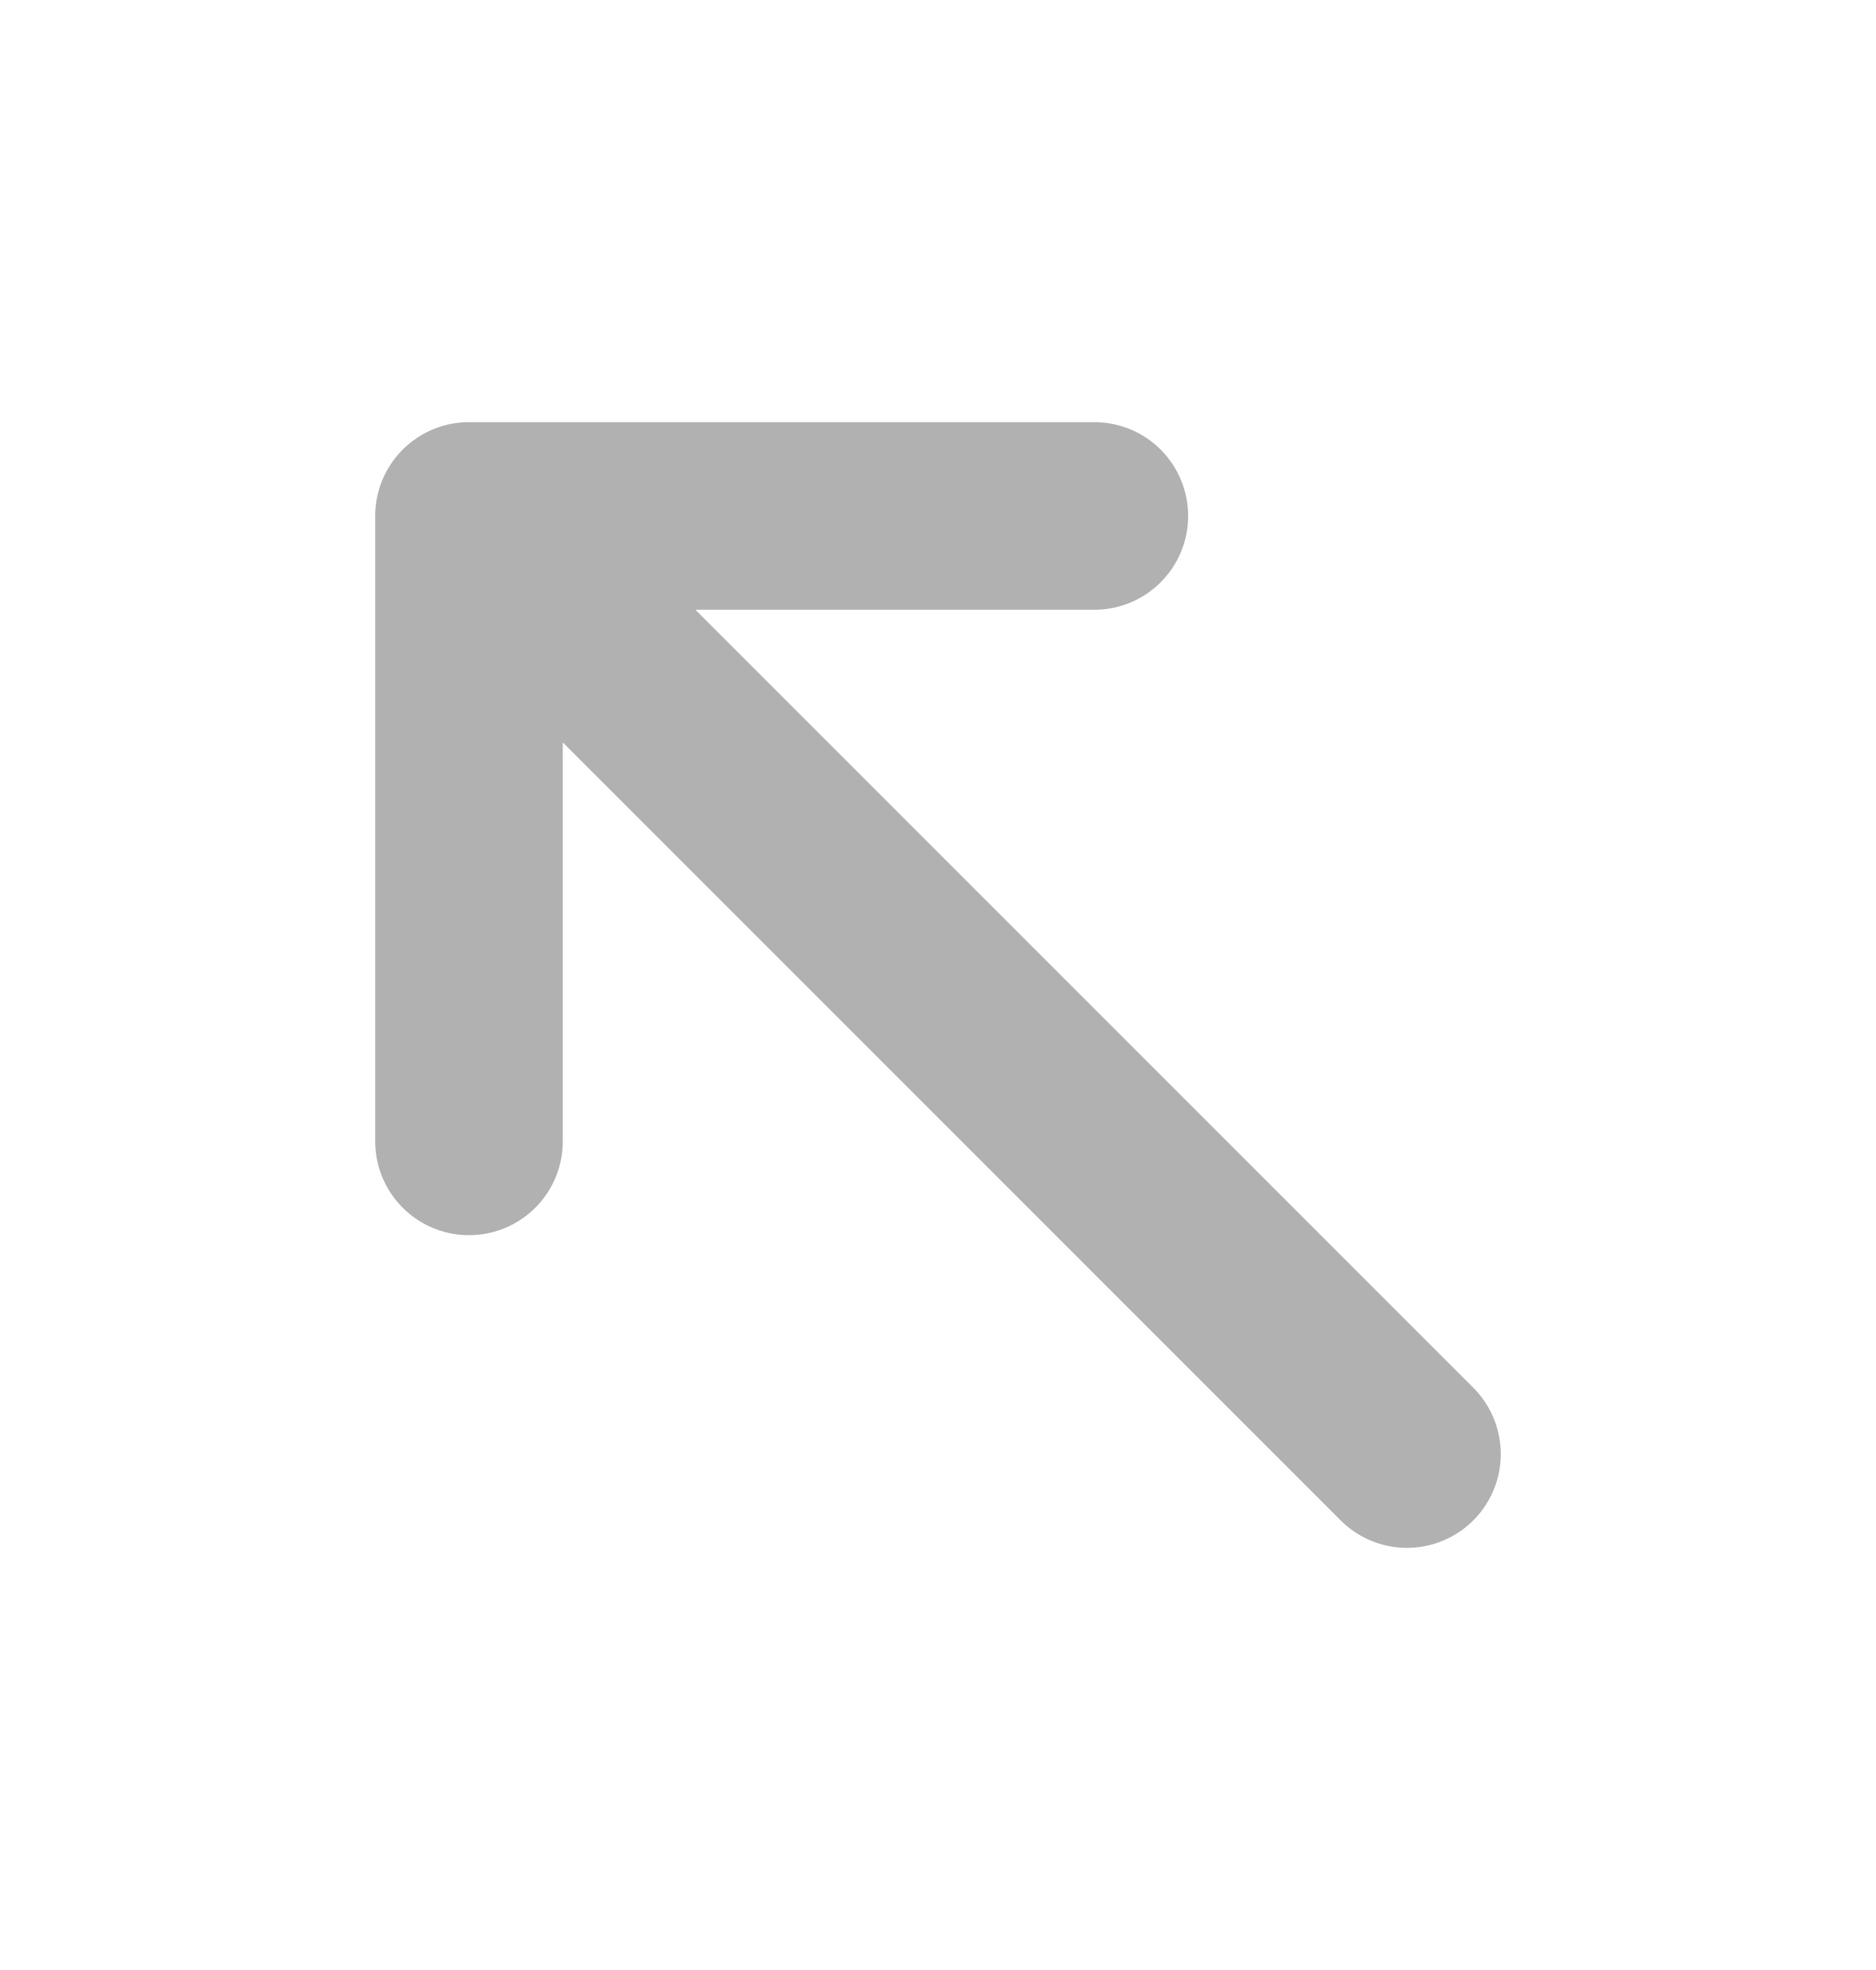
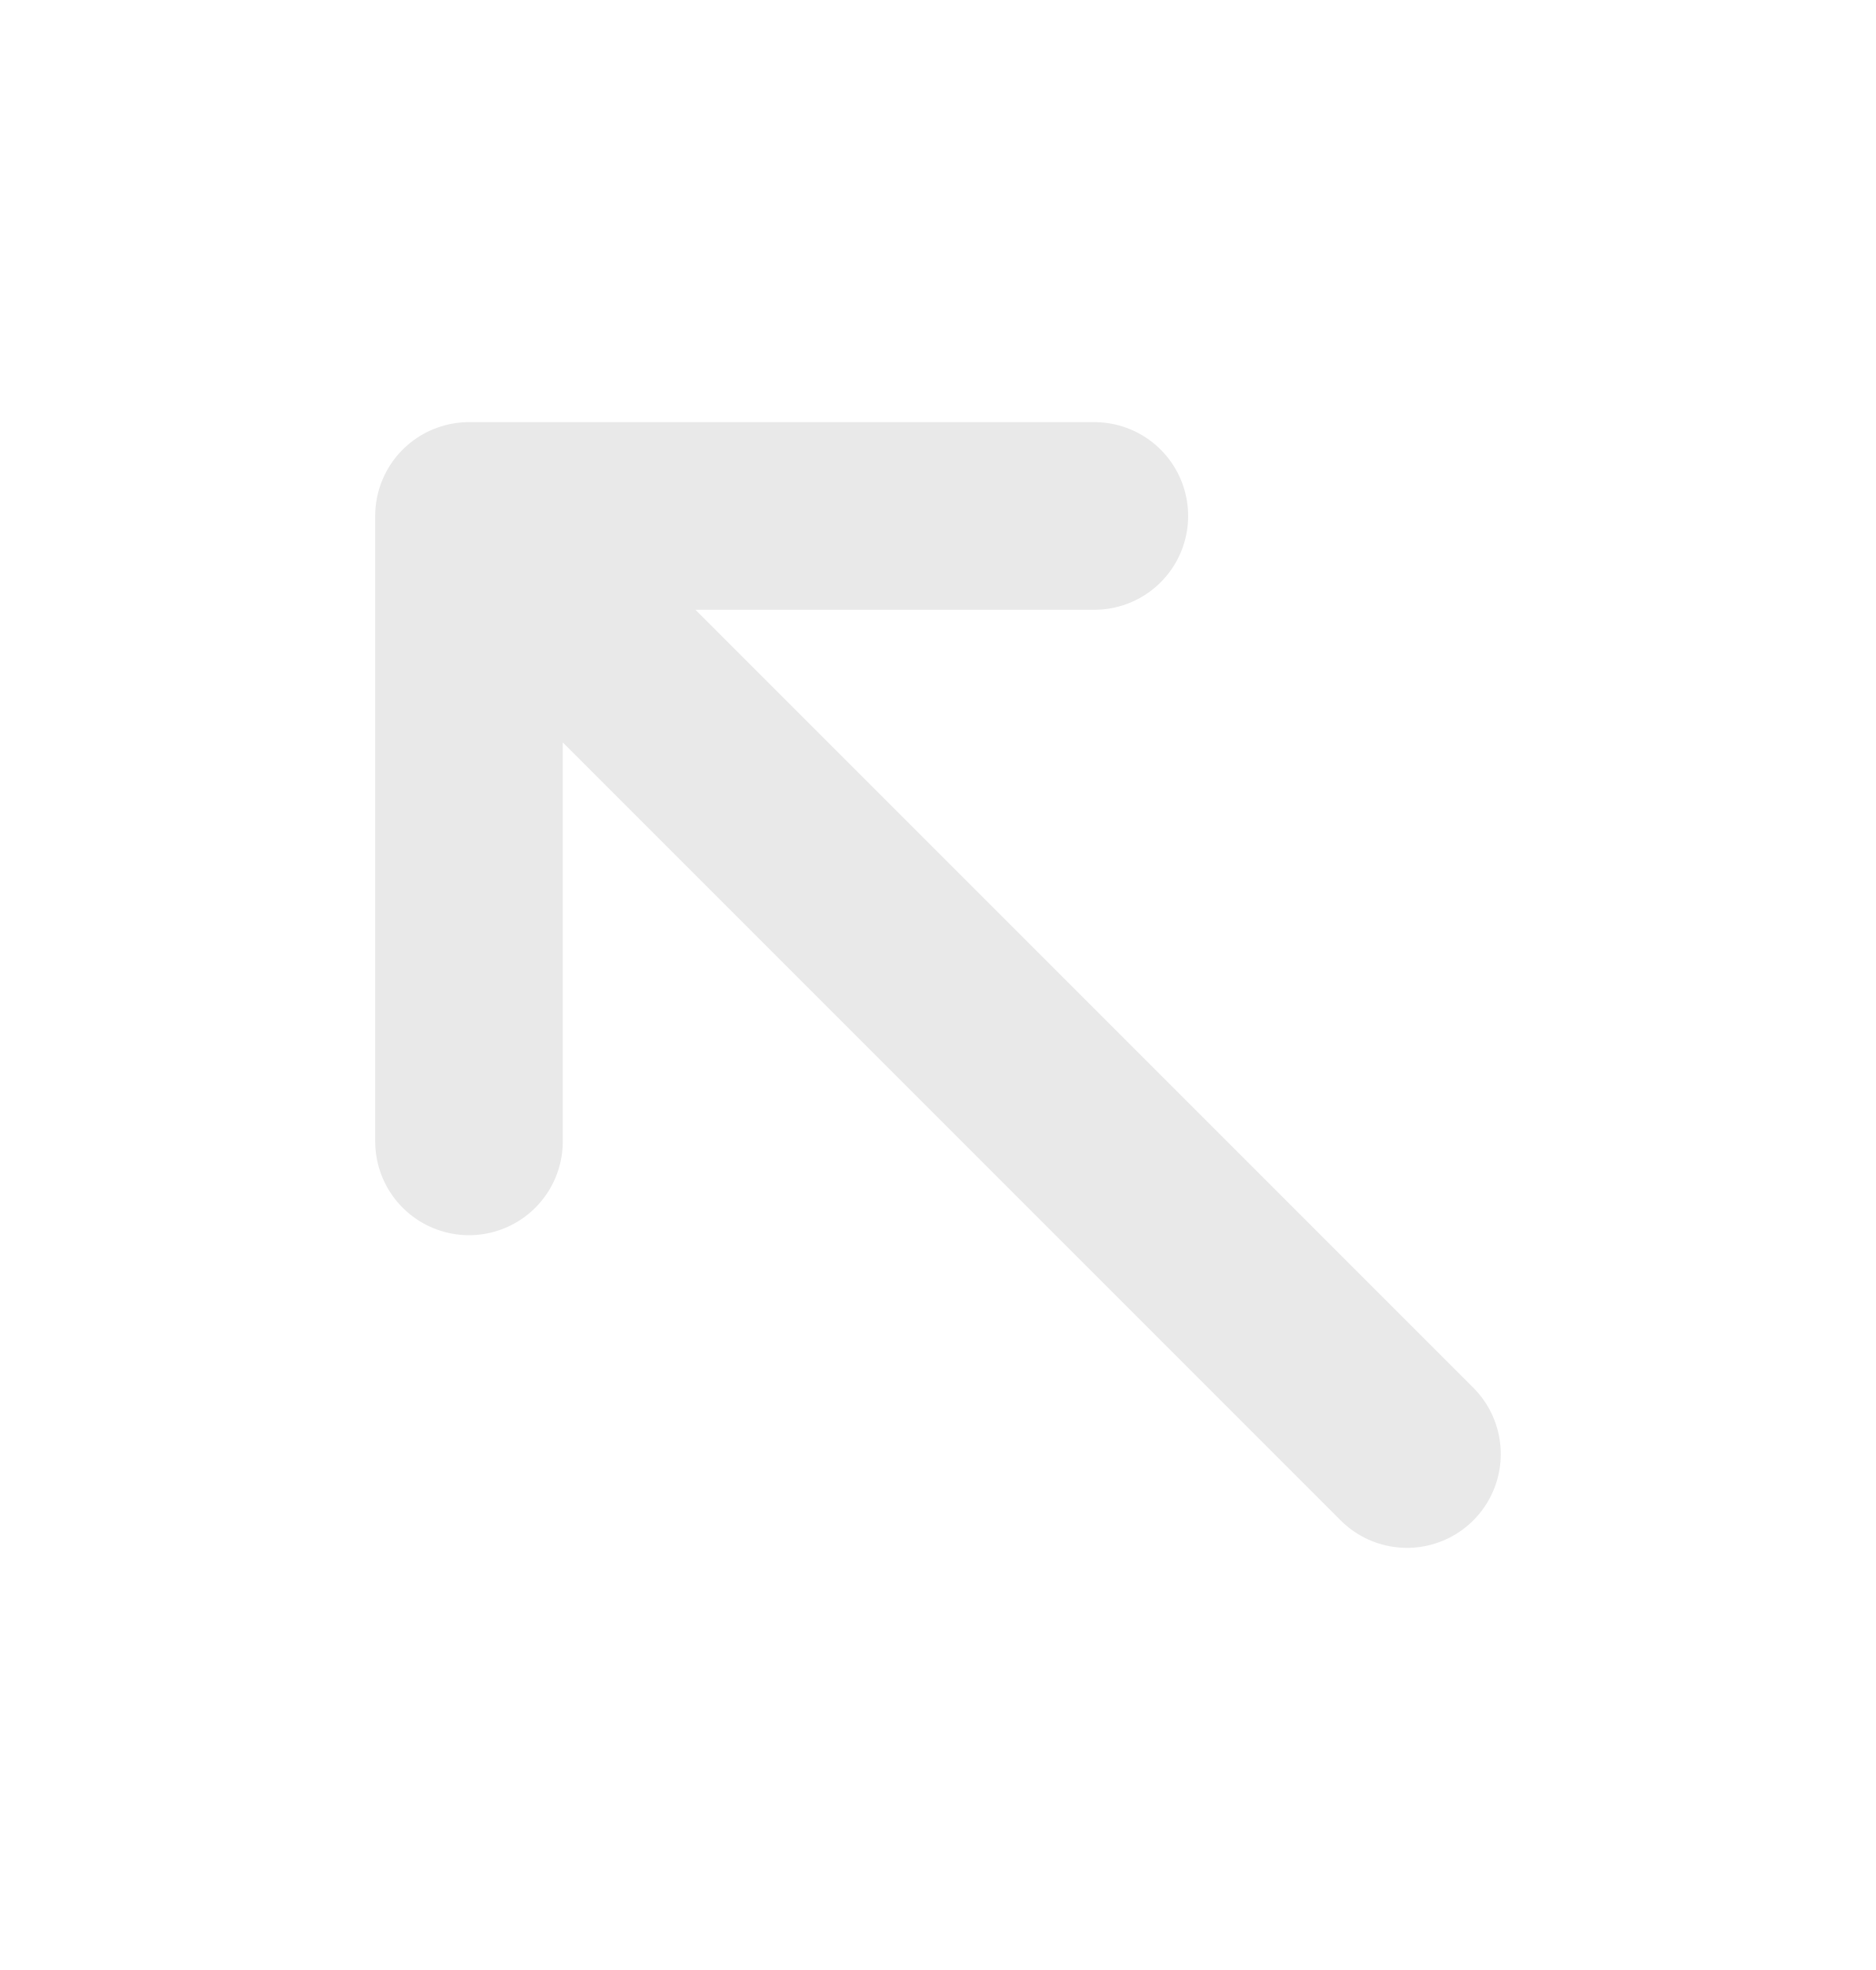
<svg xmlns="http://www.w3.org/2000/svg" width="20" height="21" viewBox="0 0 20 21" fill="none">
-   <path d="M15 15.5L5 5.5M5 5.5V12.167M5 5.5H11.667" stroke="#B1B1B1" stroke-width="2" stroke-linecap="round" stroke-linejoin="round" />
+   <path d="M15 15.5L5 5.5M5 5.5V12.167M5 5.5H11.667" stroke="#E9E9E9" stroke-width="2" stroke-linecap="round" stroke-linejoin="round" />
</svg>
